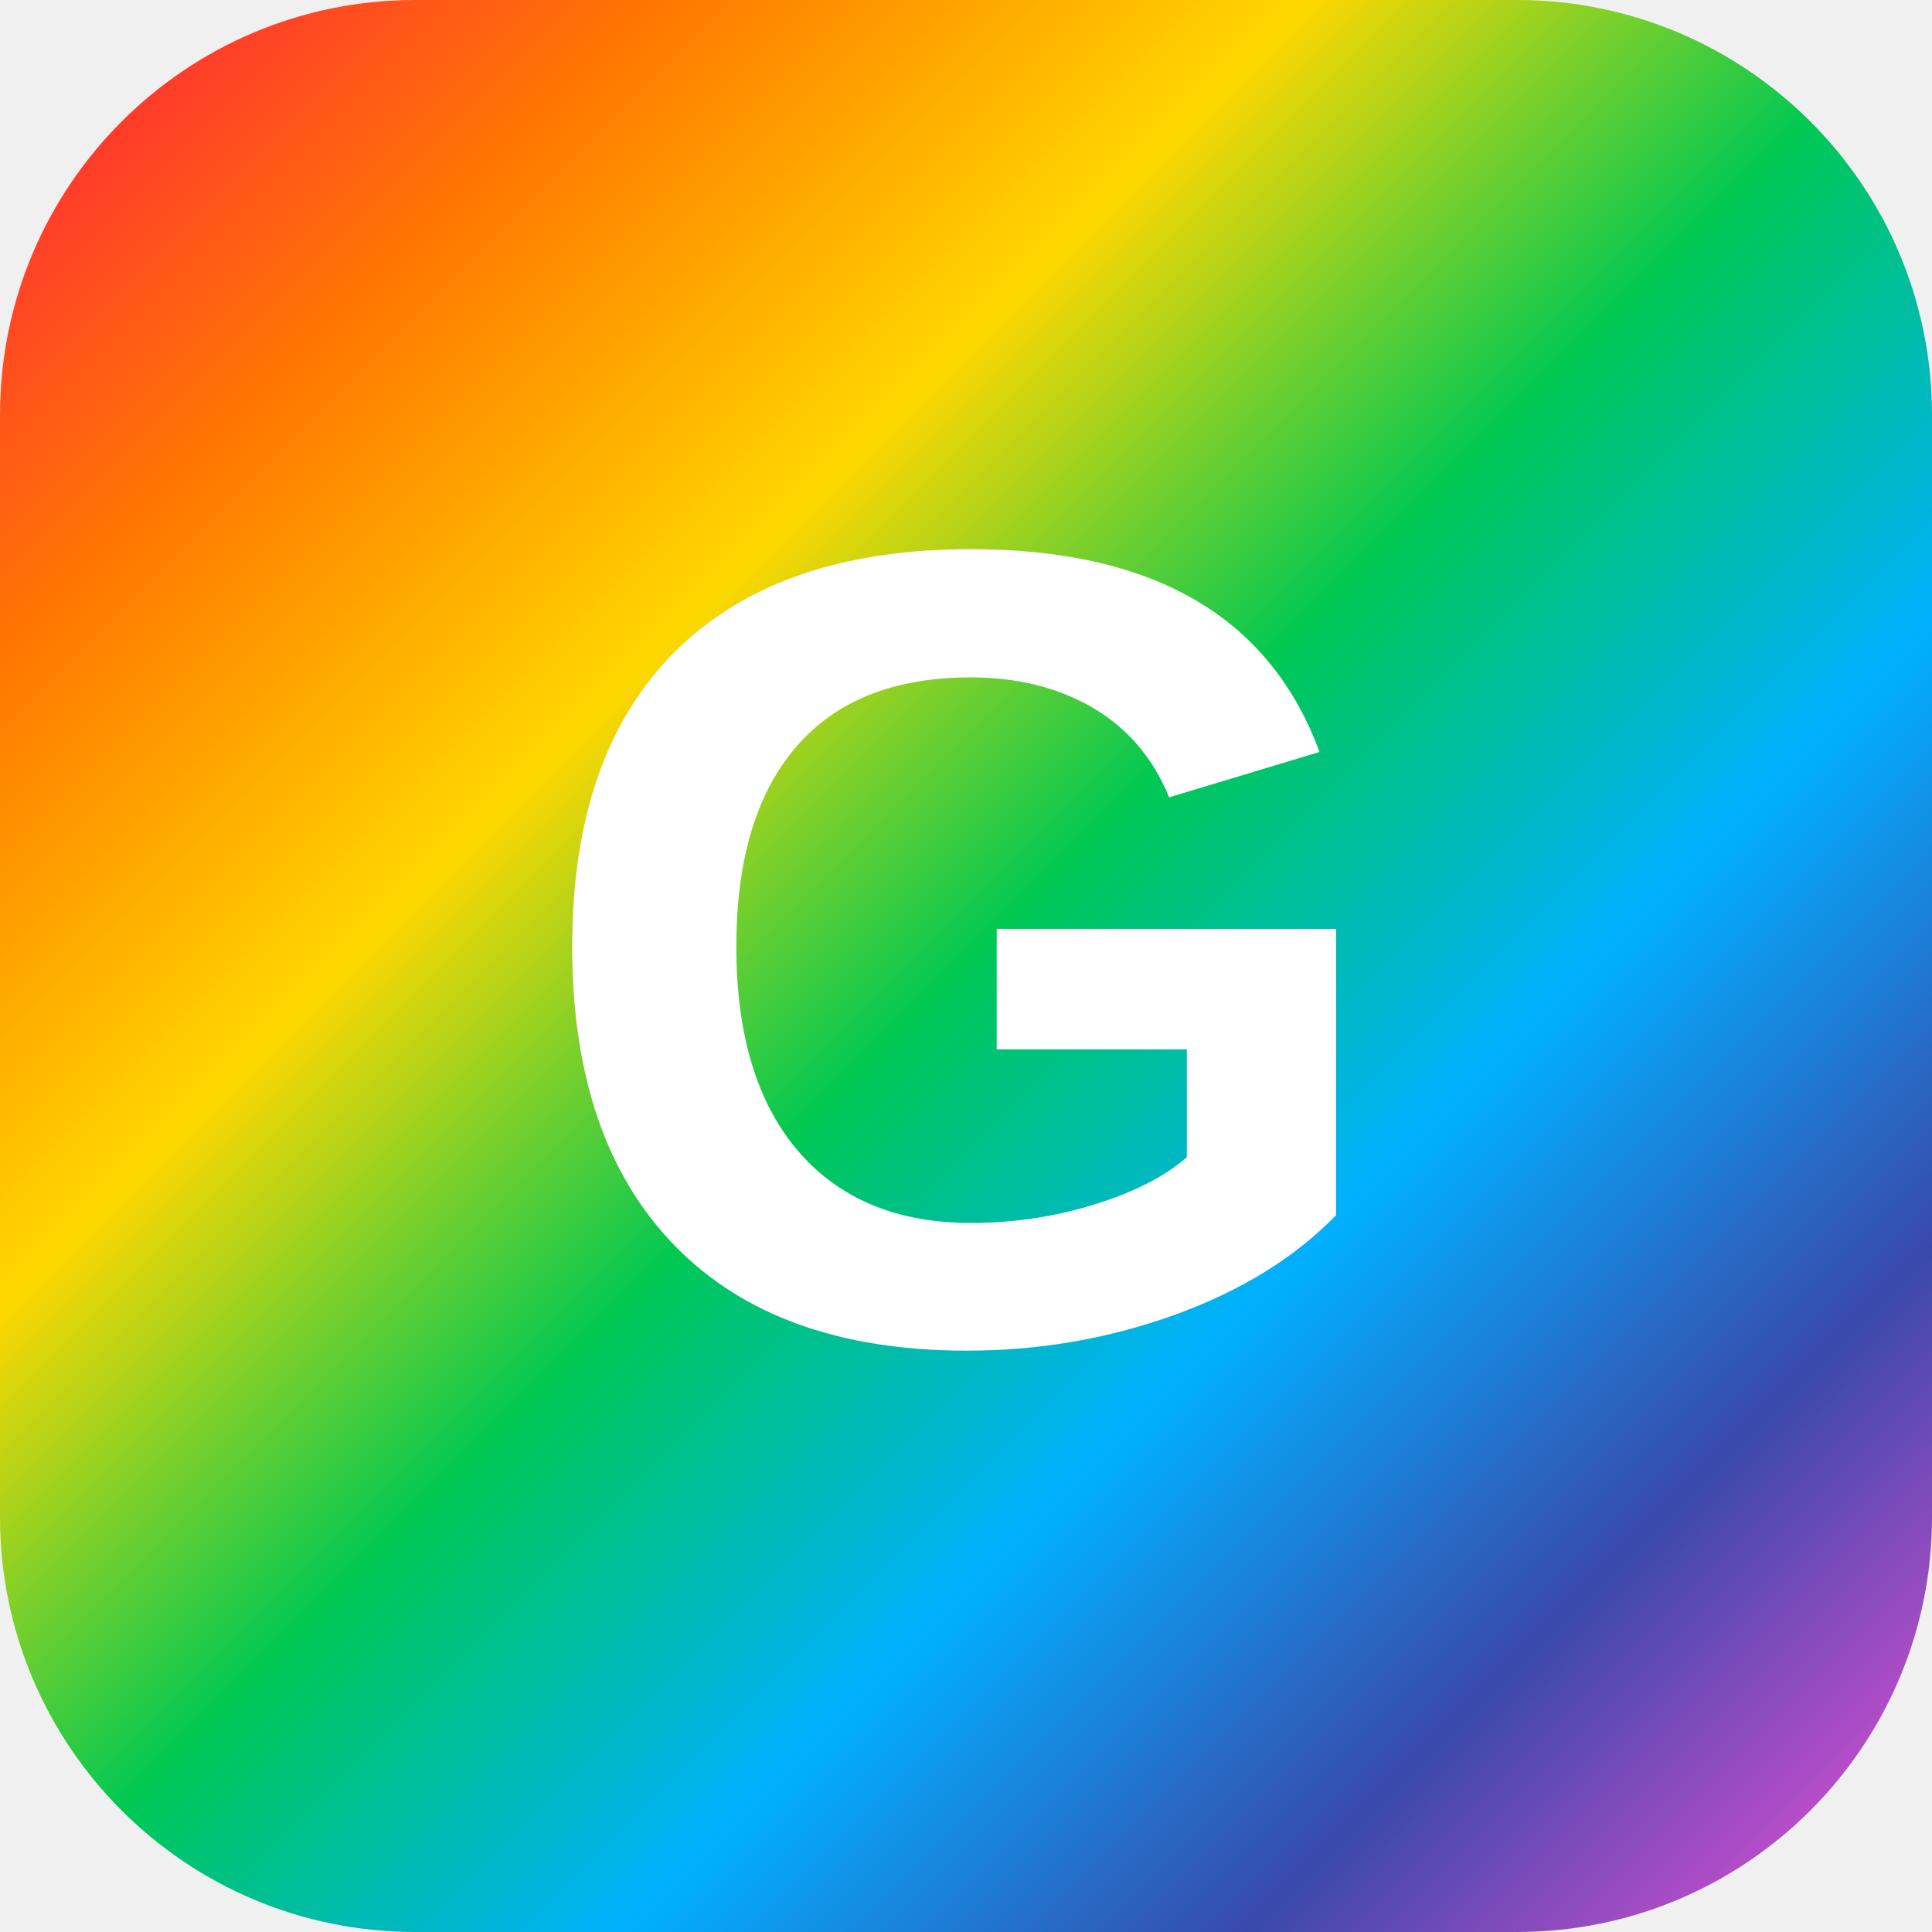
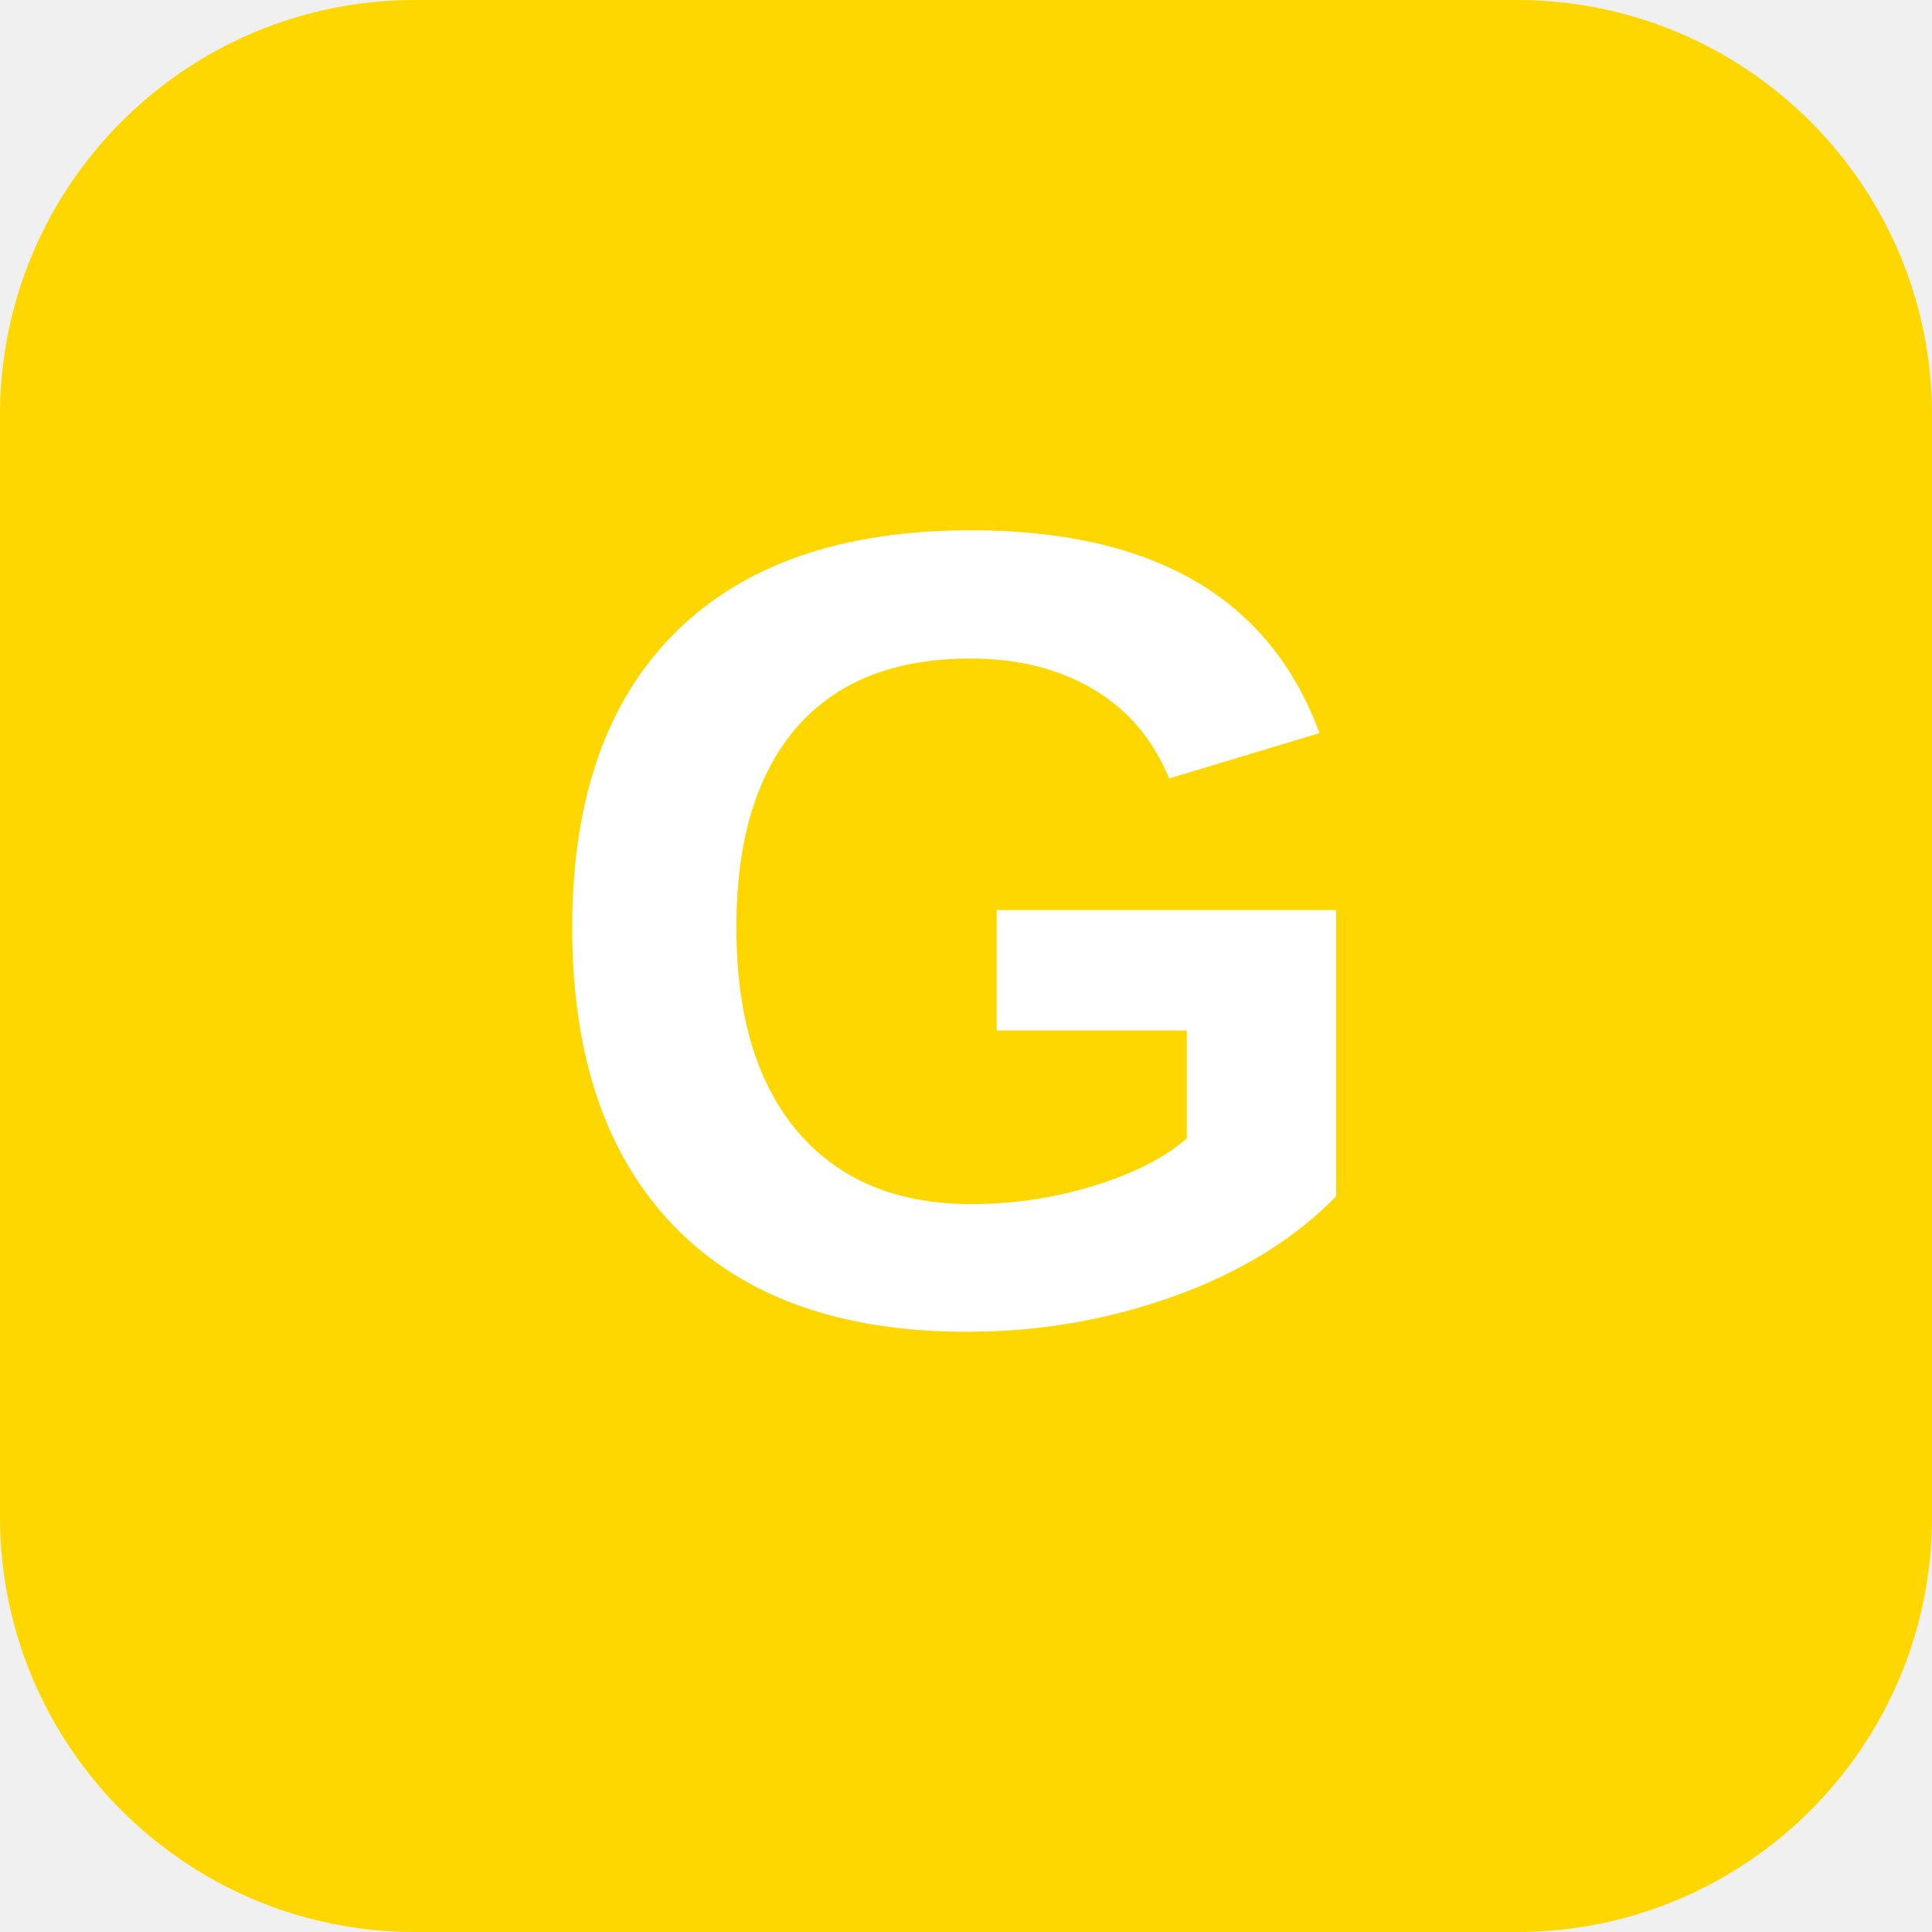
- <svg xmlns="http://www.w3.org/2000/svg" viewBox="0 0 512 512">
-   <defs>
-     <linearGradient id="gozieGradient" x1="0%" y1="0%" x2="100%" y2="100%">
-       <stop offset="0%" stop-color="#FF1744" />
-       <stop offset="18%" stop-color="#FF7A00" />
-       <stop offset="34%" stop-color="#FFD700" />
-       <stop offset="50%" stop-color="#00C853" />
-       <stop offset="66%" stop-color="#00B0FF" />
-       <stop offset="82%" stop-color="#3949AB" />
-       <stop offset="100%" stop-color="#FF4FD8" />
-     </linearGradient>
-   </defs>
-   <rect width="512" height="512" rx="110" fill="url(#gozieGradient)" />
-   <text x="256" y="355" text-anchor="middle" font-family="Arial, sans-serif" font-size="300" font-weight="bold" fill="#FFFFFF">G</text>
+ <svg xmlns="http://www.w3.org/2000/svg" width="512" height="512" viewBox="0 0 512 512">
+   <rect width="512" height="512" rx="110" fill="#FFD700" />
+   <text x="256" y="350" font-family="Arial, Helvetica, sans-serif" font-size="300" font-weight="bold" text-anchor="middle" fill="#FFFFFF">G</text>
</svg>
